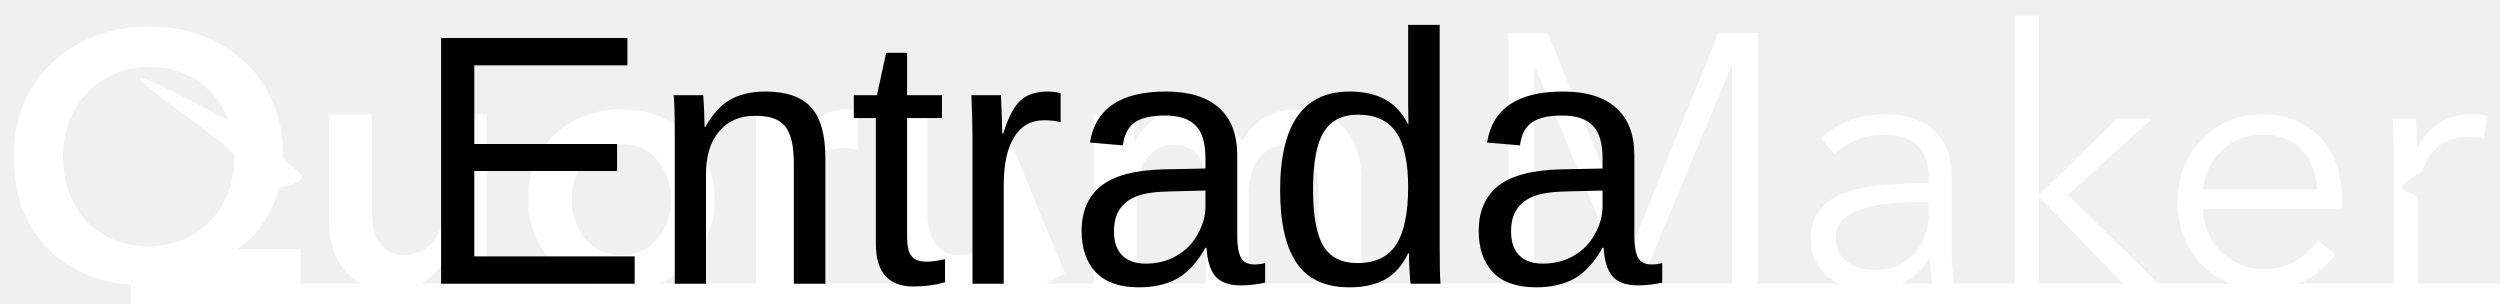
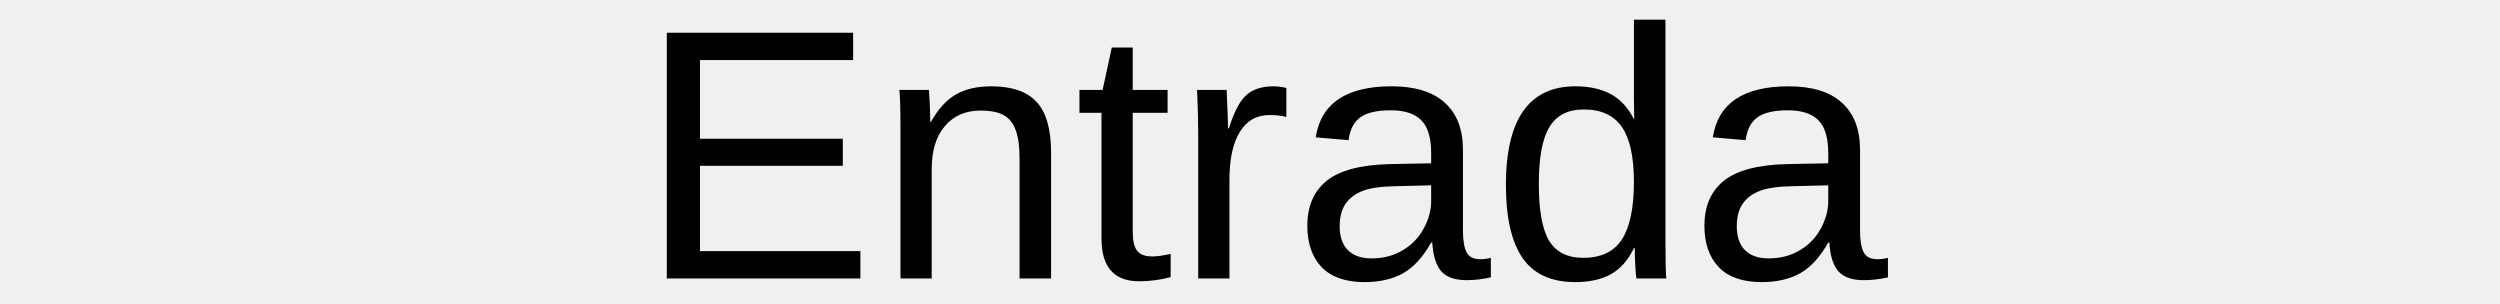
<svg xmlns="http://www.w3.org/2000/svg" width="140px" height="17px" viewBox="-0.028 0 140.055 17" version="1.1" preserveAspectRatio="xMidYMid meet">
  <rect id="svgEditorBackground" x="0" y="0" width="140" height="17" style="fill: none; stroke: none;" />
  <defs />
  <g id="Page-1" stroke="none" stroke-width="1" fill="none" fill-rule="evenodd">
    <g id="1-CreateNetwork" transform="translate(-54, -29)" fill="#1B2136">
      <g id="Background">
        <g id="Logo" transform="translate(43, 22)">
-           <path d="M27.82,23L19.28,23C18.147,23,17.117,22.837,16.19,22.51C15.263,22.183,14.47,21.71,13.81,21.09C13.15,20.47,12.64,19.71,12.28,18.81C11.92,17.91,11.74,16.887,11.74,15.74C11.74,14.66,11.93,13.677,12.31,12.79C12.69,11.903,13.22,11.14,13.9,10.5C14.58,9.86,15.383,9.363,16.31,9.01C17.237,8.657,18.24,8.48,19.32,8.48C20.4,8.48,21.4,8.657,22.32,9.01C23.24,9.363,24.037,9.86,24.71,10.5C25.383,11.14,25.907,11.903,26.28,12.79C26.653,13.677,26.84,14.66,26.84,15.74C26.84,16.38,29.309,16.967,26.62,17.5C26.473,18.033,26.283,18.517,26.05,18.95C25.817,19.383,25.55,19.763,25.25,20.09C24.95,20.417,24.64,20.693,24.32,20.92L24.32,20.96L27.82,20.96L27.82,23ZM19.32,10.74C18.64,10.74,18.003,10.867,17.41,11.12C16.817,11.373,16.307,11.72,15.88,12.16C15.453,12.6,15.117,13.127,14.87,13.74C14.623,14.353,14.5,15.02,14.5,15.74C14.5,16.5,14.617,17.19,14.85,17.81C15.083,18.43,15.41,18.96,15.83,19.4C16.25,19.84,16.753,20.183,17.34,20.43C17.927,20.677,18.573,20.8,19.28,20.8C19.973,20.8,20.617,20.677,21.21,20.43C21.803,20.183,22.313,19.84,22.74,19.4C23.167,18.96,23.5,18.43,23.74,17.81C23.98,17.19,24.1,16.5,24.1,15.74C24.1,15.02,12.386,7.679,23.76,13.74C23.533,13.127,23.21,12.6,22.79,12.16C22.37,11.72,21.867,11.373,21.28,11.12C20.693,10.867,20.04,10.74,19.32,10.74ZM38.24,23L35.96,23L35.96,21.46L35.92,21.46C35.707,21.94,35.337,22.363,34.81,22.73C34.283,23.097,33.66,23.28,32.94,23.28C32.313,23.28,31.777,23.17,31.33,22.95C30.883,22.73,30.517,22.44,30.23,22.08C29.943,21.72,29.733,21.307,29.6,20.84C29.467,20.373,29.4,19.893,29.4,19.4L29.4,13.4L31.8,13.4L31.8,18.72C31.8,19,31.82,19.293,31.86,19.6C31.9,19.907,31.987,20.183,32.12,20.43C32.253,20.677,32.437,20.88,32.67,21.04C32.903,21.2,33.213,21.28,33.6,21.28C33.973,21.28,34.303,21.203,34.59,21.05C34.877,20.897,35.11,20.7,35.29,20.46C35.47,20.22,35.607,19.943,35.7,19.63C35.793,19.317,35.84,19,35.84,18.68L35.84,13.4L38.24,13.4L38.24,23ZM40.56,18.16C40.56,17.4,40.697,16.71,40.97,16.09C41.243,15.47,41.613,14.94,42.08,14.5C42.547,14.06,43.1,13.72,43.74,13.48C44.38,13.24,45.06,13.12,45.78,13.12C46.5,13.12,47.18,13.24,47.82,13.48C48.46,13.72,49.013,14.06,49.48,14.5C49.947,14.94,50.317,15.47,50.59,16.09C50.863,16.71,51,17.4,51,18.16C51,18.92,50.863,19.613,50.59,20.24C50.317,20.867,49.947,21.403,49.48,21.85C49.013,22.297,48.46,22.647,47.82,22.9C47.18,23.153,46.5,23.28,45.78,23.28C45.06,23.28,44.38,23.153,43.74,22.9C43.1,22.647,42.547,22.297,42.08,21.85C41.613,21.403,41.243,20.867,40.97,20.24C40.697,19.613,40.56,18.92,40.56,18.16ZM43,18.16C43,18.533,43.057,18.907,43.17,19.28C43.283,19.653,43.453,19.987,43.68,20.28C43.907,20.573,44.193,20.813,44.54,21C44.887,21.187,45.3,21.28,45.78,21.28C46.26,21.28,46.673,21.187,47.02,21C47.367,20.813,47.653,20.573,47.88,20.28C48.107,19.987,48.277,19.653,48.39,19.28C48.503,18.907,48.56,18.533,48.56,18.16C48.56,17.787,48.503,17.417,48.39,17.05C48.277,16.683,48.107,16.353,47.88,16.06C47.653,15.767,47.367,15.53,47.02,15.35C46.673,15.17,46.26,15.08,45.78,15.08C45.3,15.08,44.887,15.17,44.54,15.35C44.193,15.53,43.907,15.767,43.68,16.06C43.453,16.353,43.283,16.683,43.17,17.05C43.057,17.417,43,17.787,43,18.16ZM53.32,13.4L55.62,13.4L55.62,15L55.66,15C55.927,14.44,56.3,13.987,56.78,13.64C57.26,13.293,57.82,13.12,58.46,13.12C58.553,13.12,58.653,13.123,58.76,13.13C58.867,13.137,58.96,13.153,59.04,13.18L59.04,15.38C58.88,15.34,58.743,15.313,58.63,15.3C58.517,15.287,58.407,15.28,58.3,15.28C57.753,15.28,57.313,15.38,56.98,15.58C56.647,15.78,56.387,16.02,56.2,16.3C56.013,16.58,55.887,16.867,55.82,17.16C55.753,17.453,55.72,17.687,55.72,17.86L55.72,23L53.32,23L53.32,13.4ZM69.36,23L67.08,23L67.08,21.46L67.04,21.46C66.827,21.94,66.457,22.363,65.93,22.73C65.403,23.097,64.78,23.28,64.06,23.28C63.433,23.28,62.897,23.17,62.45,22.95C62.003,22.73,61.637,22.44,61.35,22.08C61.063,21.72,60.853,21.307,60.72,20.84C60.587,20.373,60.52,19.893,60.52,19.4L60.52,13.4L62.92,13.4L62.92,18.72C62.92,19,62.94,19.293,62.98,19.6C63.02,19.907,63.107,20.183,63.24,20.43C63.373,20.677,63.557,20.88,63.79,21.04C64.023,21.2,64.333,21.28,64.72,21.28C65.093,21.28,65.423,21.203,65.71,21.05C65.997,20.897,66.23,20.7,66.41,20.46C66.59,20.22,66.727,19.943,66.82,19.63C66.913,19.317,66.96,19,66.96,18.68L66.96,13.4L70.631,22.299L69.36,23ZM83.7,13.12C84.327,13.12,84.863,13.23,85.31,13.45C85.757,13.67,86.123,13.96,86.41,14.32C86.697,14.68,86.907,15.093,87.04,15.56C87.173,16.027,87.24,16.507,87.24,17L87.24,23L84.84,23L84.84,17.68C84.84,17.4,84.82,17.107,84.78,16.8C84.74,16.493,84.653,16.217,84.52,15.97C84.387,15.723,84.203,15.52,83.97,15.36C83.737,15.2,83.427,15.12,83.04,15.12C82.667,15.12,82.347,15.2,82.08,15.36C81.813,15.52,81.593,15.727,81.42,15.98C81.247,16.233,81.12,16.517,81.04,16.83C80.96,17.143,80.92,17.453,80.92,17.76L80.92,23L78.52,23L78.52,17.2C78.52,16.6,78.377,16.103,78.09,15.71C77.803,15.317,77.353,15.12,76.74,15.12C76.38,15.12,76.067,15.197,75.8,15.35C75.533,15.503,75.317,15.7,75.15,15.94C74.983,16.18,74.857,16.457,74.77,16.77C74.683,17.083,74.64,17.4,74.64,17.72L74.64,23L72.24,23L72.24,13.4L74.52,13.4L74.52,14.94L74.56,14.94C74.667,14.7,74.81,14.473,74.99,14.26C75.17,14.047,75.383,13.853,75.63,13.68C75.877,13.507,76.16,13.37,76.48,13.27C76.8,13.17,77.153,13.12,77.54,13.12C78.287,13.12,78.907,13.287,79.4,13.62C79.893,13.953,80.273,14.393,80.54,14.94C80.86,14.353,81.287,13.903,81.82,13.59C82.353,13.277,82.821,13.12,83.7,13.12ZM102.48,20.56L102.5,20.56L107.24,8.84L109.44,8.84L109.44,23L108,23L108,10.7L107.96,10.7L102.84,23L102.08,23L96.96,10.7L96.92,10.7L96.92,23L95.48,23L95.48,8.84L97.68,8.84L102.48,20.56ZM119.02,16.96C119.02,16.147,118.807,15.54,118.38,15.14C117.953,14.74,117.333,14.54,116.52,14.54C115.96,14.54,115.44,14.64,114.96,14.84C114.48,15.04,114.073,15.307,113.74,15.64L112.98,14.74C113.367,14.353,113.877,14.033,114.51,13.78C115.143,13.527,115.86,13.4,116.66,13.4C117.167,13.4,117.64,13.47,118.08,13.61C118.52,13.75,118.907,13.96,119.24,14.24C119.573,14.52,119.833,14.873,120.02,15.3C120.207,15.727,120.3,16.227,120.3,16.8L120.3,20.9C120.3,21.26,120.313,21.633,120.34,22.02C120.367,22.407,120.407,22.733,120.46,23L119.24,23C119.2,22.773,119.167,22.527,119.14,22.26C119.113,21.993,119.1,21.733,119.1,21.48L119.06,21.48C118.633,22.107,118.15,22.557,117.61,22.83C117.07,23.103,116.42,23.24,115.66,23.24C115.3,23.24,114.93,23.19,114.55,23.09C114.17,22.99,113.823,22.827,113.51,22.6C113.197,22.373,112.937,22.08,112.73,21.72C112.523,21.36,112.42,20.92,112.42,20.4C112.42,19.68,112.603,19.11,112.97,18.69C113.337,18.27,113.827,17.957,114.44,17.75C115.053,17.543,115.757,17.41,116.55,17.35C117.343,17.29,118.167,17.26,119.02,17.26L119.02,16.96ZM118.62,18.32C118.06,18.32,117.497,18.343,116.93,18.39C116.363,18.437,115.85,18.53,115.39,18.67C114.93,18.81,114.553,19.013,114.26,19.28C113.967,19.547,113.82,19.9,113.82,20.34C113.82,20.673,113.883,20.953,114.01,21.18C114.137,21.407,114.307,21.59,114.52,21.73C114.733,21.87,114.97,21.97,115.23,22.03C115.49,22.09,115.753,22.12,116.02,22.12C116.5,22.12,116.927,22.037,117.3,21.87C117.673,21.703,117.987,21.477,118.24,21.19C118.493,20.903,118.687,20.573,118.82,20.2C118.953,19.827,119.02,19.433,119.02,19.02L119.02,18.32L118.62,18.32ZM125.2,17.86L125.26,17.86L129.58,13.64L131.54,13.64L126.82,17.92L132.02,23L130.02,23L125.26,18.08L125.2,18.08L125.2,23L123.84,23L123.84,7.88L125.2,7.88L125.2,17.86ZM140.78,17.6C140.74,16.72,140.457,15.99,139.93,15.41C139.403,14.83,138.653,14.54,137.68,14.54C137.227,14.54,136.807,14.623,136.42,14.79C136.033,14.957,135.693,15.183,135.4,15.47C135.107,15.757,134.873,16.083,134.7,16.45C134.527,16.817,134.427,17.2,134.4,17.6L140.78,17.6ZM142.16,18.04L142.16,18.34C142.16,18.447,142.153,18.56,142.14,18.68L134.38,18.68C134.393,19.147,134.487,19.587,134.66,20C134.833,20.413,135.073,20.773,135.38,21.08C135.687,21.387,136.047,21.63,136.46,21.81C136.873,21.99,137.32,22.08,137.8,22.08C138.507,22.08,139.117,21.917,139.63,21.59C140.143,21.263,140.533,20.887,140.8,20.46L141.82,21.26C141.26,21.967,140.643,22.473,139.97,22.78C139.297,23.087,138.573,23.24,137.8,23.24C137.107,23.24,136.463,23.117,135.87,22.87C135.277,22.623,134.767,22.28,134.34,21.84C133.913,21.4,133.577,20.88,133.33,20.28C133.083,19.68,132.96,19.027,132.96,18.32C132.96,17.613,133.08,16.96,133.32,16.36C133.56,15.76,133.893,15.24,134.32,14.8C134.747,14.36,135.247,14.017,135.82,13.77C136.393,13.523,137.013,13.4,137.68,13.4C138.413,13.4,139.06,13.523,139.62,13.77C140.18,14.017,140.647,14.35,141.02,14.77C141.393,15.19,141.677,15.68,141.87,16.24C142.063,16.8,142.16,17.4,142.16,18.04ZM145.08,15.7C145.08,15.447,145.073,15.12,145.06,14.72C145.047,14.32,145.027,13.96,145,13.64L146.3,13.64C146.327,13.893,146.347,14.173,146.36,14.48C146.373,14.787,146.38,15.04,146.38,15.24L146.42,15.24C146.687,14.693,147.087,14.25,147.62,13.91C148.153,13.57,148.753,13.4,149.42,13.4C149.593,13.4,149.75,13.407,149.89,13.42C150.03,13.433,150.173,13.46,150.32,13.5L150.14,14.78C150.06,14.753,149.927,14.727,149.74,14.7C149.553,14.673,149.367,14.66,149.18,14.66C148.82,14.66,148.473,14.727,148.14,14.86C147.807,14.993,147.517,15.203,147.27,15.49C147.023,15.777,146.823,16.143,146.67,16.59C144.292,17.99,146.44,17.573,146.44,18.2L146.44,23L145.08,23L145.08,15.7Z" id="Quorum-Maker" style="fill:white;" />
+           <path d="M27.82,23L19.28,23C18.147,23,17.117,22.837,16.19,22.51C15.263,22.183,14.47,21.71,13.81,21.09C13.15,20.47,12.64,19.71,12.28,18.81C11.92,17.91,11.74,16.887,11.74,15.74C11.74,14.66,11.93,13.677,12.31,12.79C12.69,11.903,13.22,11.14,13.9,10.5C14.58,9.86,15.383,9.363,16.31,9.01C17.237,8.657,18.24,8.48,19.32,8.48C20.4,8.48,21.4,8.657,22.32,9.01C23.24,9.363,24.037,9.86,24.71,10.5C25.383,11.14,25.907,11.903,26.28,12.79C26.653,13.677,26.84,14.66,26.84,15.74C26.84,16.38,26.767,16.967,26.62,17.5C26.473,18.033,26.283,18.517,26.05,18.95C25.817,19.383,25.55,19.763,25.25,20.09C24.95,20.417,24.64,20.693,24.32,20.92L24.32,20.96L27.82,20.96L27.82,23ZM19.32,10.74C18.64,10.74,18.003,10.867,17.41,11.12C16.817,11.373,16.307,11.72,15.88,12.16C15.453,12.6,15.117,13.127,14.87,13.74C14.623,14.353,14.5,15.02,14.5,15.74C14.5,16.5,14.617,17.19,14.85,17.81C15.083,18.43,15.41,18.96,15.83,19.4C16.25,19.84,16.753,20.183,17.34,20.43C17.927,20.677,18.573,20.8,19.28,20.8C19.973,20.8,20.617,20.677,21.21,20.43C21.803,20.183,22.313,19.84,22.74,19.4C23.167,18.96,23.5,18.43,23.74,17.81C23.98,17.19,24.1,16.5,24.1,15.74C24.1,15.02,23.987,14.353,23.76,13.74C22.909,12.503,23.21,12.6,22.79,12.16C22.37,11.72,21.867,11.373,21.28,11.12C20.693,10.867,20.04,10.74,19.32,10.74ZM38.24,23L35.96,23L35.96,21.46L35.92,21.46C35.707,21.94,35.337,22.363,34.81,22.73C34.283,23.097,33.66,23.28,32.94,23.28C32.313,23.28,31.777,23.17,31.33,22.95C30.883,22.73,30.517,22.44,30.23,22.08C29.943,21.72,29.733,21.307,29.6,20.84C29.467,20.373,29.4,19.893,29.4,19.4L29.4,13.4L31.8,13.4L31.8,18.72C31.8,19,31.82,19.293,31.86,19.6C31.9,19.907,31.987,20.183,32.12,20.43C32.253,20.677,32.437,20.88,32.67,21.04C32.903,21.2,33.213,21.28,33.6,21.28C33.973,21.28,34.303,21.203,34.59,21.05C34.877,20.897,35.11,20.7,35.29,20.46C35.47,20.22,35.607,19.943,35.7,19.63C35.793,19.317,35.84,19,35.84,18.68L35.84,13.4L38.24,13.4L38.24,23ZM40.56,18.16C40.56,17.4,40.697,16.71,40.97,16.09C41.243,15.47,41.613,14.94,42.08,14.5C42.547,14.06,43.1,13.72,43.74,13.48C45.628,5.754,45.06,13.12,45.78,13.12C46.5,13.12,47.18,13.24,47.82,13.48C48.46,13.72,49.013,14.06,49.48,14.5C49.947,14.94,50.317,15.47,50.59,16.09C50.863,16.71,51,17.4,51,18.16C51,18.92,50.863,19.613,50.59,20.24C50.317,20.867,49.947,21.403,49.48,21.85C49.013,22.297,48.46,22.647,47.82,22.9C47.18,23.153,46.5,23.28,45.78,23.28C45.06,23.28,44.38,23.153,43.74,22.9C43.1,22.647,42.547,22.297,42.08,21.85C41.613,21.403,41.243,20.867,40.97,20.24C40.697,19.613,40.56,18.92,40.56,18.16ZM43,18.16C43,18.533,43.057,18.907,43.17,19.28C43.283,19.653,43.453,19.987,43.68,20.28C43.907,20.573,44.193,20.813,44.54,21C44.887,21.187,45.3,21.28,45.78,21.28C46.26,21.28,46.673,21.187,47.02,21C47.367,20.813,47.653,20.573,47.88,20.28C48.107,19.987,48.277,19.653,48.39,19.28C48.503,18.907,48.56,18.533,48.56,18.16C48.56,17.787,48.503,17.417,48.39,17.05C48.277,16.683,48.107,16.353,47.88,16.06C47.653,15.767,47.367,15.53,47.02,15.35C46.673,15.17,46.26,15.08,45.78,15.08C45.3,15.08,44.887,15.17,44.54,15.35C44.193,15.53,43.907,15.767,43.68,16.06C43.453,16.353,43.283,16.683,43.17,17.05C43.057,17.417,43,17.787,43,18.16ZM53.32,13.4L55.62,13.4L55.62,15L55.66,15C55.927,14.44,56.3,13.987,56.78,13.64C57.26,13.293,57.82,13.12,58.46,13.12C58.553,13.12,58.653,13.123,58.76,13.13C58.867,13.137,58.96,13.153,59.04,13.18L59.04,15.38C58.88,15.34,58.743,15.313,58.63,15.3C58.517,15.287,58.407,15.28,58.3,15.28C57.753,15.28,57.313,15.38,56.98,15.58C56.647,15.78,56.387,16.02,56.2,16.3C56.013,16.58,55.887,16.867,55.82,17.16C55.753,17.453,55.72,17.687,55.72,17.86L55.72,23L53.32,23L53.32,13.4ZM69.36,23L67.08,23L67.08,21.46L67.04,21.46C66.827,21.94,66.457,22.363,65.93,22.73C65.403,23.097,64.78,23.28,64.06,23.28C63.433,23.28,62.897,23.17,62.45,22.95C62.003,22.73,61.637,22.44,61.35,22.08C61.063,21.72,60.853,21.307,60.72,20.84C60.587,20.373,60.52,19.893,60.52,19.4L60.52,13.4L62.92,13.4L62.92,18.72C62.92,19,62.94,19.293,62.98,19.6C63.02,19.907,63.107,20.183,63.24,20.43C63.373,20.677,63.557,20.88,63.79,21.04C64.023,21.2,64.333,21.28,64.72,21.28C65.093,21.28,65.423,21.203,65.71,21.05C65.997,20.897,66.23,20.7,66.41,20.46C66.59,20.22,66.727,19.943,66.82,19.63C66.913,19.317,66.96,19,66.96,18.68L66.96,13.4L69.36,13.4L69.36,23ZM83.7,13.12C84.327,13.12,84.863,13.23,85.31,13.45C85.757,13.67,86.123,13.96,86.41,14.32C86.697,14.68,86.907,15.093,87.04,15.56C87.173,16.027,87.24,16.507,87.24,17L87.24,23L84.84,23L84.84,17.68C84.84,17.4,84.82,17.107,84.78,16.8C84.74,16.493,84.653,16.217,84.52,15.97C84.387,15.723,84.203,15.52,83.97,15.36C83.737,15.2,83.427,15.12,83.04,15.12C82.667,15.12,82.347,15.2,82.08,15.36C81.813,15.52,81.593,15.727,81.42,15.98C81.247,16.233,81.12,16.517,81.04,16.83C80.96,17.143,80.92,17.453,80.92,17.76L80.92,23L78.52,23L78.52,17.2C78.52,16.6,78.377,16.103,78.09,15.71C77.803,15.317,77.353,15.12,76.74,15.12C76.38,15.12,76.067,15.197,75.8,15.35C75.533,15.503,75.317,15.7,75.15,15.94C74.983,16.18,74.857,16.457,74.77,16.77C74.683,17.083,74.64,17.4,74.64,17.72L74.64,23L72.24,23L72.24,13.4L74.52,13.4L74.52,14.94L74.56,14.94C74.667,14.7,74.81,14.473,74.99,14.26C75.17,14.047,75.383,13.853,75.63,13.68C75.877,13.507,76.16,13.37,76.48,13.27C76.8,13.17,77.153,13.12,77.54,13.12C78.287,13.12,78.907,13.287,79.4,13.62C79.893,13.953,80.273,14.393,80.54,14.94C80.86,14.353,81.287,13.903,81.82,13.59C82.353,13.277,82.98,13.12,83.7,13.12ZM102.48,20.56L102.5,20.56L107.24,8.84L109.44,8.84L109.44,23L108,23L108,10.7L107.96,10.7L102.84,23L102.08,23L96.96,10.7L96.92,10.7L96.92,23L95.48,23L95.48,8.84L97.68,8.84L102.48,20.56ZM119.02,16.96C119.02,16.147,118.807,15.54,118.38,15.14C117.953,14.74,117.333,14.54,116.52,14.54C115.96,14.54,115.44,14.64,114.96,14.84C114.48,15.04,114.073,15.307,113.74,15.64L112.98,14.74C113.367,14.353,113.877,14.033,114.51,13.78C115.143,13.527,115.86,13.4,116.66,13.4C117.167,13.4,117.64,13.47,118.08,13.61C118.52,13.75,118.907,13.96,119.24,14.24C119.573,14.52,119.833,14.873,120.02,15.3C120.207,15.727,120.3,16.227,120.3,16.8L120.3,20.9C120.3,21.26,120.313,21.633,120.34,22.02C120.367,22.407,120.407,22.733,120.46,23L119.24,23C119.2,22.773,119.167,22.527,119.14,22.26C119.113,21.993,119.1,21.733,119.1,21.48L119.06,21.48C118.633,22.107,118.15,22.557,117.61,22.83C117.07,23.103,116.42,23.24,115.66,23.24C115.3,23.24,114.93,23.19,114.55,23.09C114.17,22.99,113.823,22.827,113.51,22.6C113.197,22.373,112.937,22.08,112.73,21.72C112.523,21.36,112.42,20.92,112.42,20.4C112.42,19.68,112.603,19.11,112.97,18.69C113.337,18.27,113.827,17.957,114.44,17.75C115.053,17.543,115.757,17.41,116.55,17.35C117.343,17.29,118.167,17.26,119.02,17.26L119.02,16.96ZM118.62,18.32C118.06,18.32,117.497,18.343,116.93,18.39C116.363,18.437,115.85,18.53,115.39,18.67C114.93,18.81,114.553,19.013,114.26,19.28C113.967,19.547,113.82,19.9,113.82,20.34C113.82,20.673,113.883,20.953,114.01,21.18C114.137,21.407,114.307,21.59,114.52,21.73C114.733,21.87,114.97,21.97,115.23,22.03C115.49,22.09,115.753,22.12,116.02,22.12C116.5,22.12,116.927,22.037,117.3,21.87C117.673,21.703,117.987,21.477,118.24,21.19C118.493,20.903,118.687,20.573,118.82,20.2C118.953,19.827,119.02,19.433,119.02,19.02L119.02,18.32L118.62,18.32ZM125.2,17.86L125.26,17.86L129.58,13.64L131.54,13.64L126.82,17.92L132.02,23L130.02,23L125.26,18.08L125.2,18.08L125.2,23L123.84,23L123.84,7.88L125.2,7.88L125.2,17.86ZM140.78,17.6C140.74,16.72,140.457,15.99,139.93,15.41C139.403,14.83,138.653,14.54,137.68,14.54C137.227,14.54,136.807,14.623,136.42,14.79C136.033,14.957,135.693,15.183,135.4,15.47C135.107,15.757,134.873,16.083,134.7,16.45C134.527,16.817,134.427,17.2,134.4,17.6L140.78,17.6ZM142.16,18.04L142.16,18.34C142.16,18.447,142.153,18.56,142.14,18.68L134.38,18.68C134.393,19.147,134.487,19.587,134.66,20C134.833,20.413,135.073,20.773,135.38,21.08C135.687,21.387,136.047,21.63,136.46,21.81C136.873,21.99,137.32,22.08,137.8,22.08C138.507,22.08,139.117,21.917,139.63,21.59C140.143,21.263,140.533,20.887,140.8,20.46L141.82,21.26C141.26,21.967,140.643,22.473,139.97,22.78C139.297,23.087,138.573,23.24,137.8,23.24C137.107,23.24,136.463,23.117,135.87,22.87C135.277,22.623,134.767,22.28,134.34,21.84C133.913,21.4,133.577,20.88,133.33,20.28C133.083,19.68,132.96,19.027,132.96,18.32C132.96,17.613,133.08,16.96,133.32,16.36C133.56,15.76,133.893,15.24,134.32,14.8C134.747,14.36,135.247,14.017,135.82,13.77C136.393,13.523,137.013,13.4,137.68,13.4C138.413,13.4,139.06,13.523,139.62,13.77C140.18,14.017,140.647,14.35,141.02,14.77C141.393,15.19,141.677,15.68,141.87,16.24C142.063,16.8,142.16,17.4,142.16,18.04ZM145.08,15.7C145.08,15.447,145.073,15.12,145.06,14.72C145.047,14.32,145.027,13.96,145,13.64L146.3,13.64C146.327,13.893,146.347,14.173,146.36,14.48C146.373,14.787,146.38,15.04,146.38,15.24L146.42,15.24C146.687,14.693,147.087,14.25,147.62,13.91C148.153,13.57,148.753,13.4,149.42,13.4C149.593,13.4,149.75,13.407,149.89,13.42C150.03,13.433,150.173,13.46,150.32,13.5L150.14,14.78C150.06,14.753,149.927,14.727,149.74,14.7C149.553,14.673,149.367,14.66,149.18,14.66C148.82,14.66,148.473,14.727,148.14,14.86C147.807,14.993,147.517,15.203,147.27,15.49C147.023,15.777,146.823,16.143,146.67,16.59C146.517,17.037,146.44,17.573,146.44,18.2L146.44,23L145.08,23L145.08,15.7Z" id="Quorum-Maker" style="fill:none;" />
        </g>
      </g>
    </g>
  </g>
-   <rect x="7.31" y="15.889" style="fill:white;stroke:none;stroke-width:1px;" id="e1_rectangle" width="136.822" height="13.825" ry="0" rx="0" />
-   <text style="fill:black;font-family:Arial;font-size:20px;" x="23.042" y="15.889" id="e2_texte">Entrada</text>
+   <text style="fill:black;font-family:Arial;font-size:20px;" x="35.688" y="15.596" id="e1_texte">Entrada</text>
+   <text style="fill:black;font-family:Arial;font-size:20px;" x="36.312" y="8.266" id="e2_texte" />
</svg>
